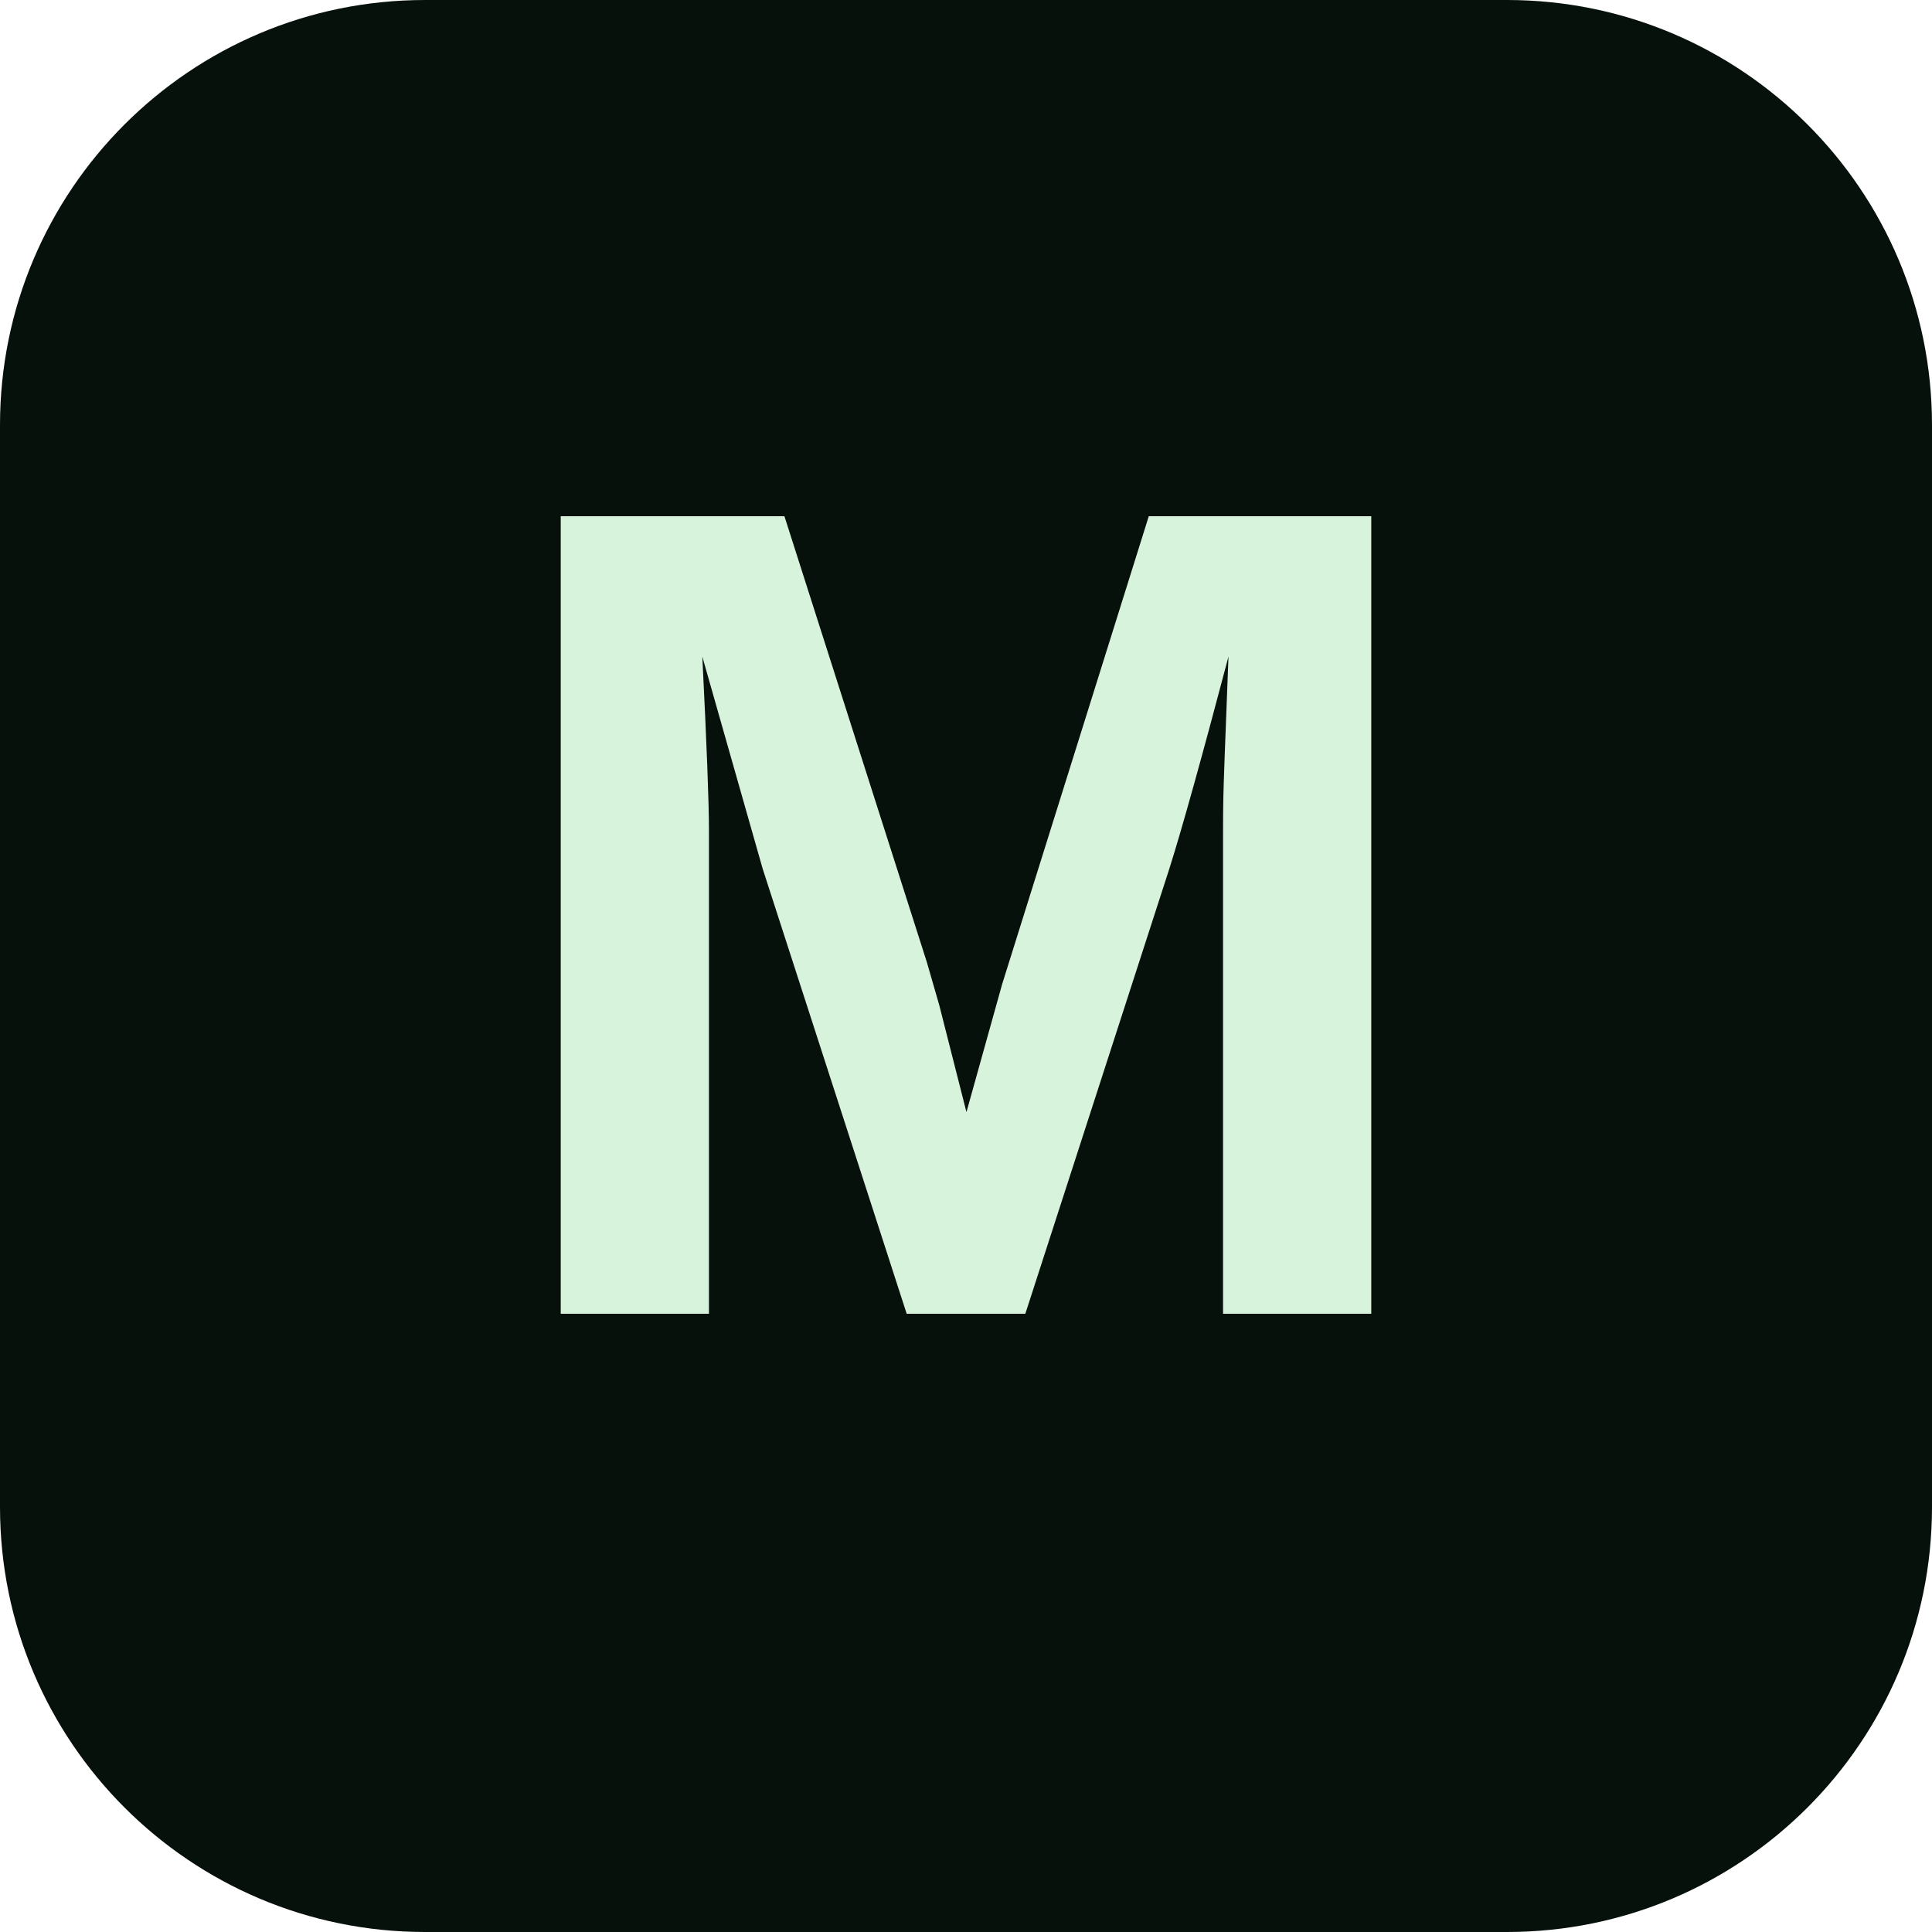
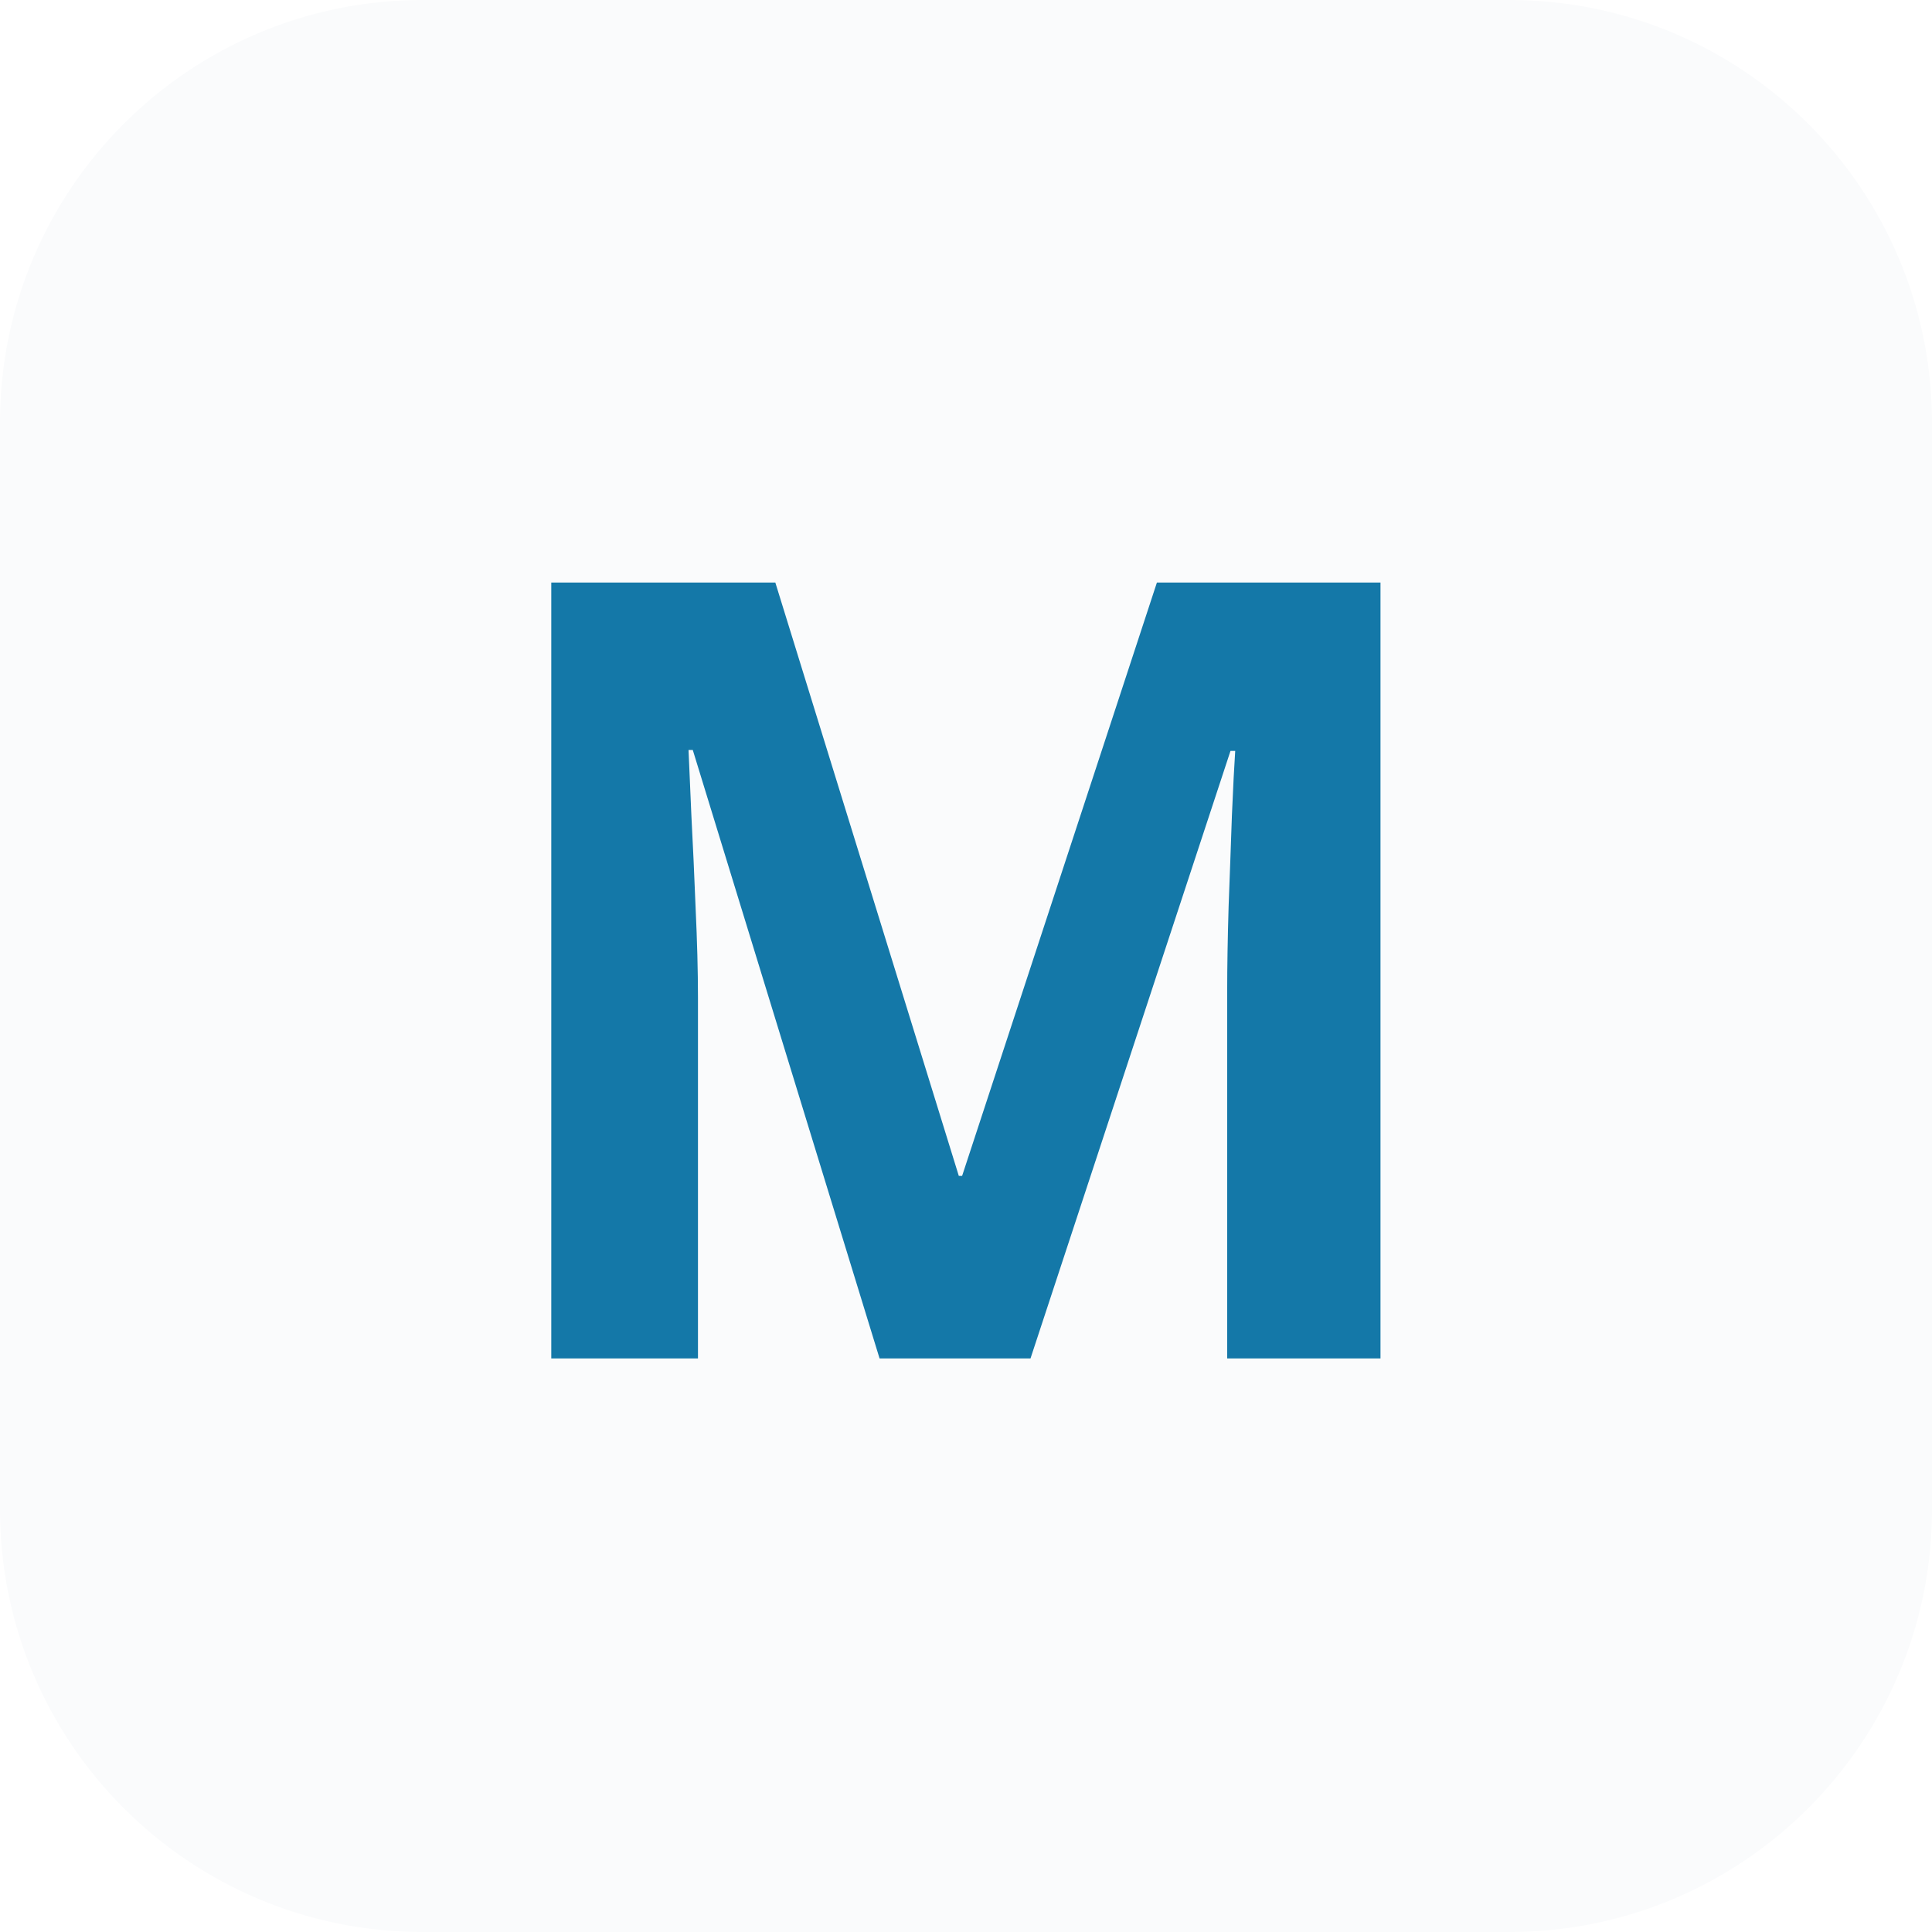
- <svg xmlns="http://www.w3.org/2000/svg" viewBox="0 0 100 100">
-   <rect width="100" height="100" rx="22" fill="#07110b" />
-   <text x="50" y="68" font-size="60" text-anchor="middle" fill="#d8f3dc" font-family="Arial Black, Arial, sans-serif" font-weight="700">M</text>
+ <svg xmlns="http://www.w3.org/2000/svg" viewBox="0 0 64 64">
+   <rect width="64" height="64" rx="14" fill="#FAFBFC" />
+   <text x="32" y="45" font-family="Syne, sans-serif" font-weight="800" font-size="36" text-anchor="middle" fill="#1478A8">M</text>
</svg>
